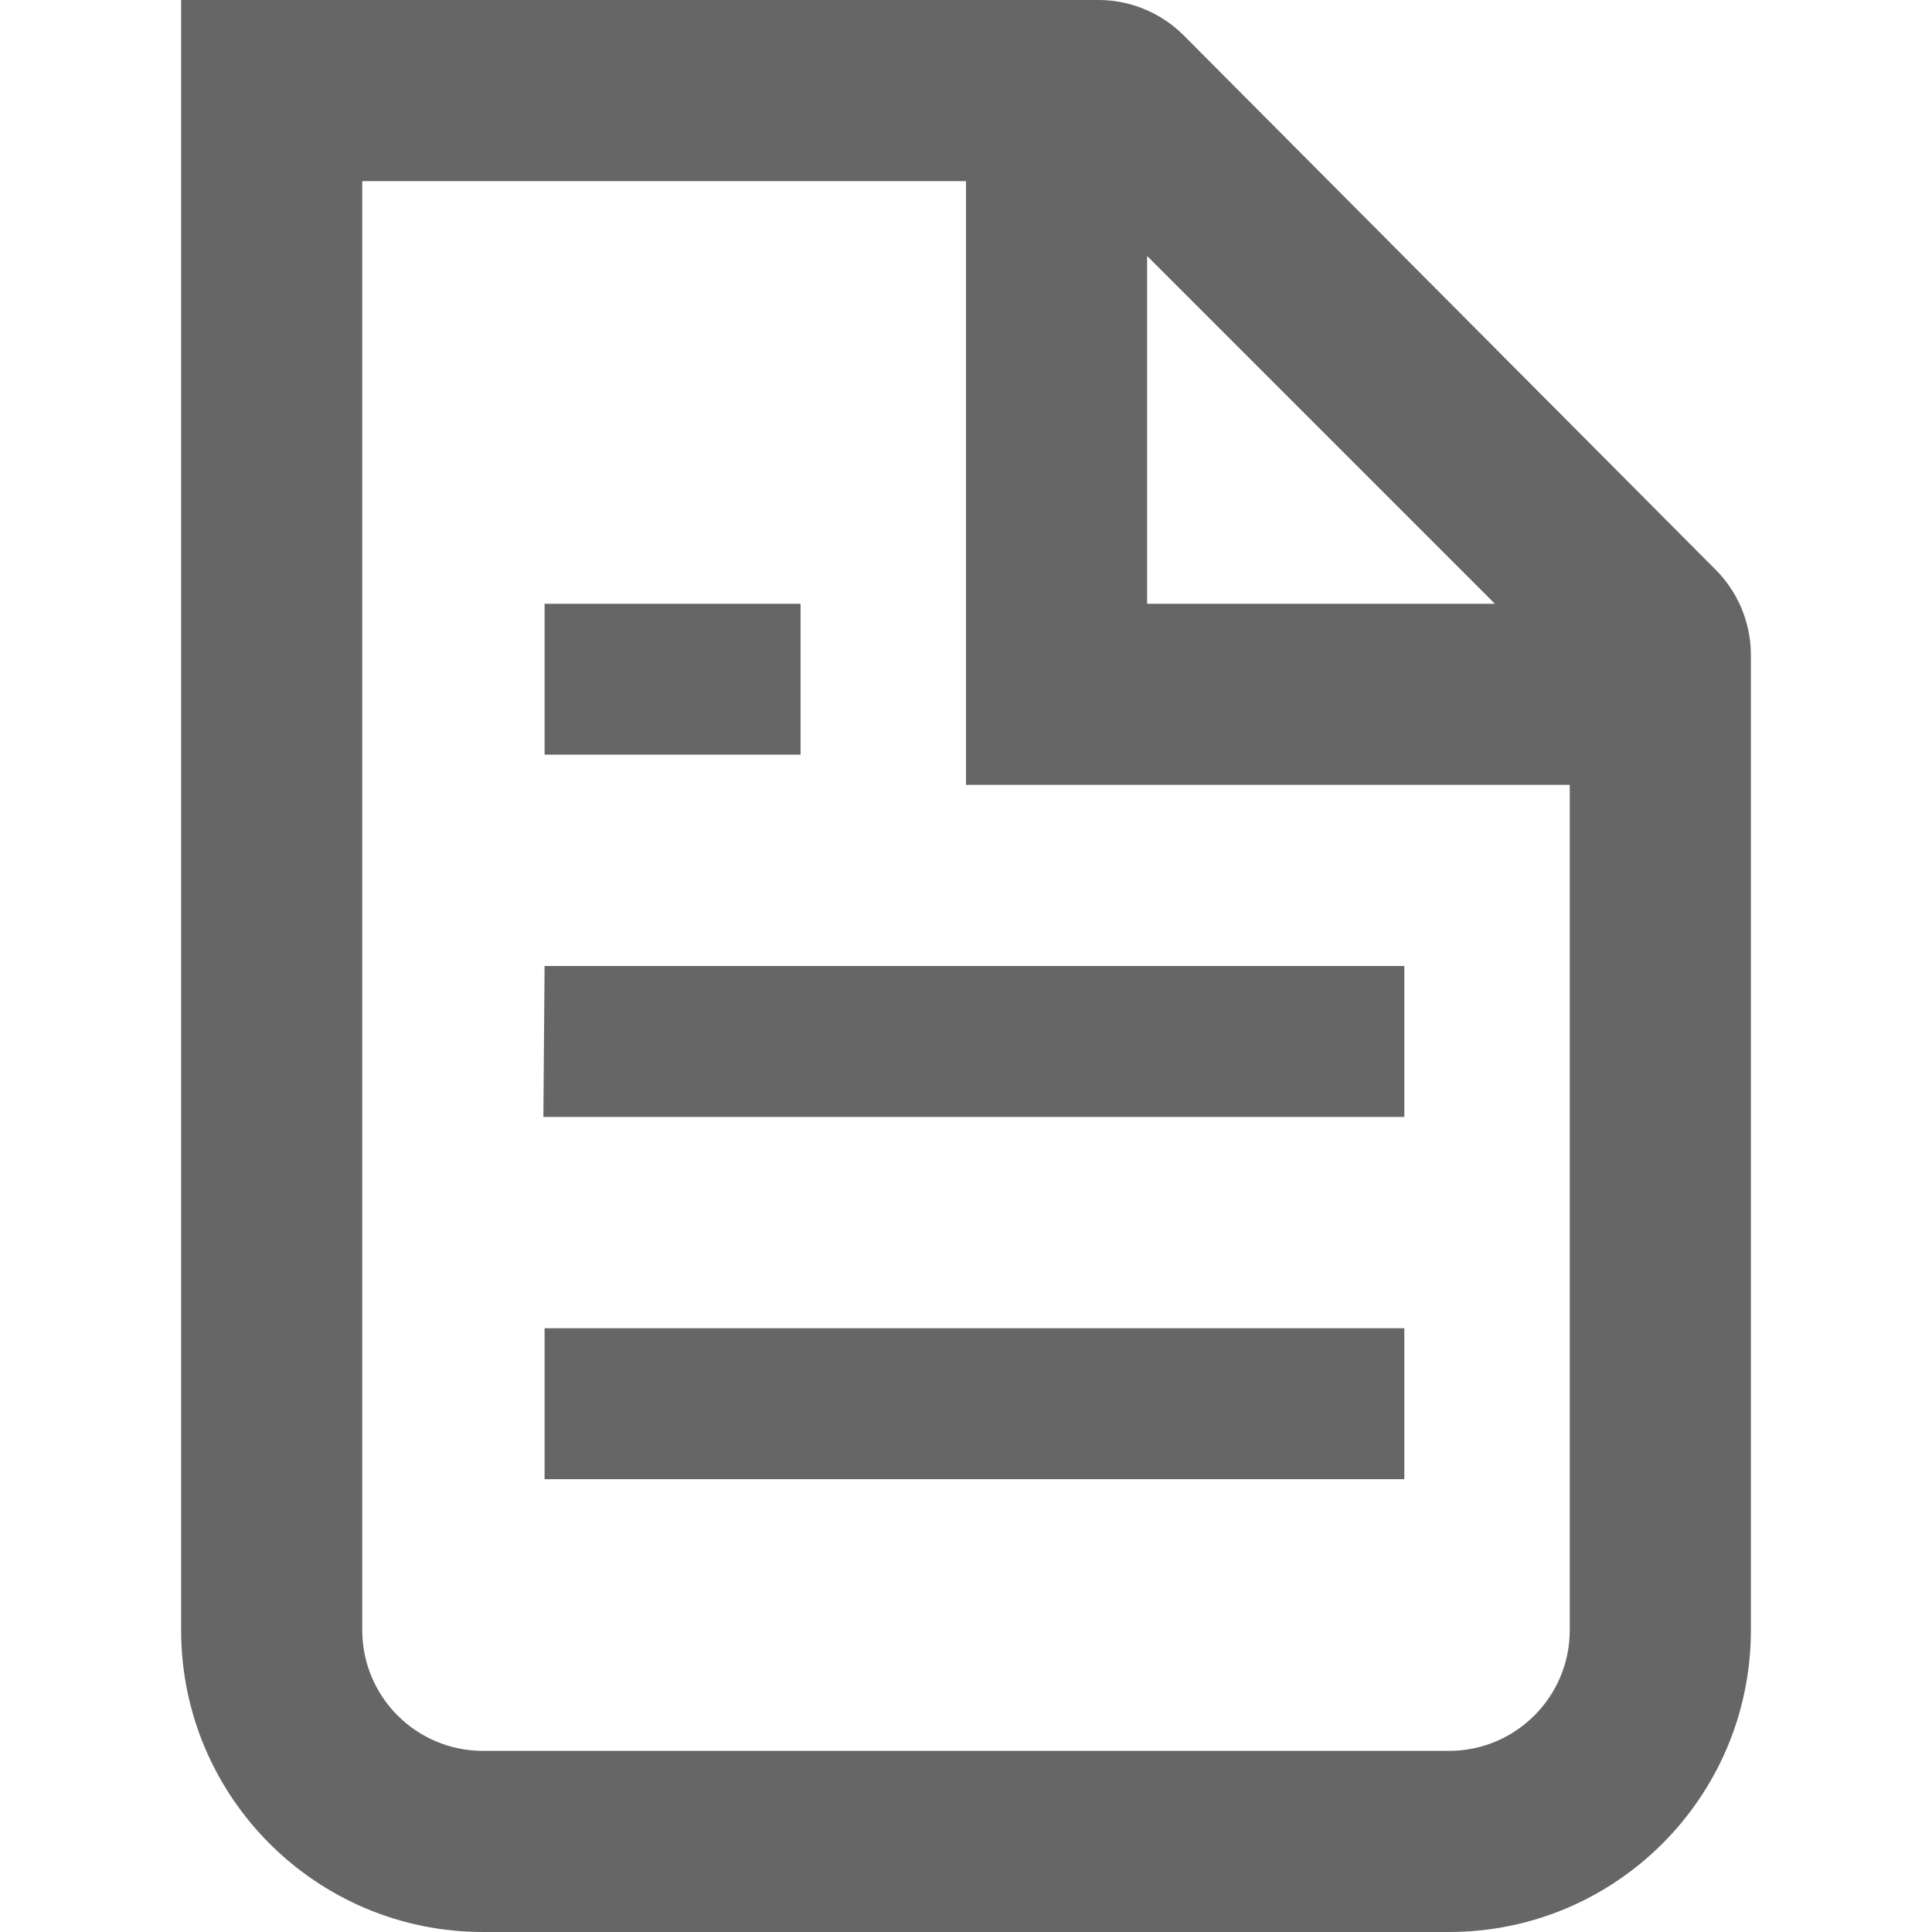
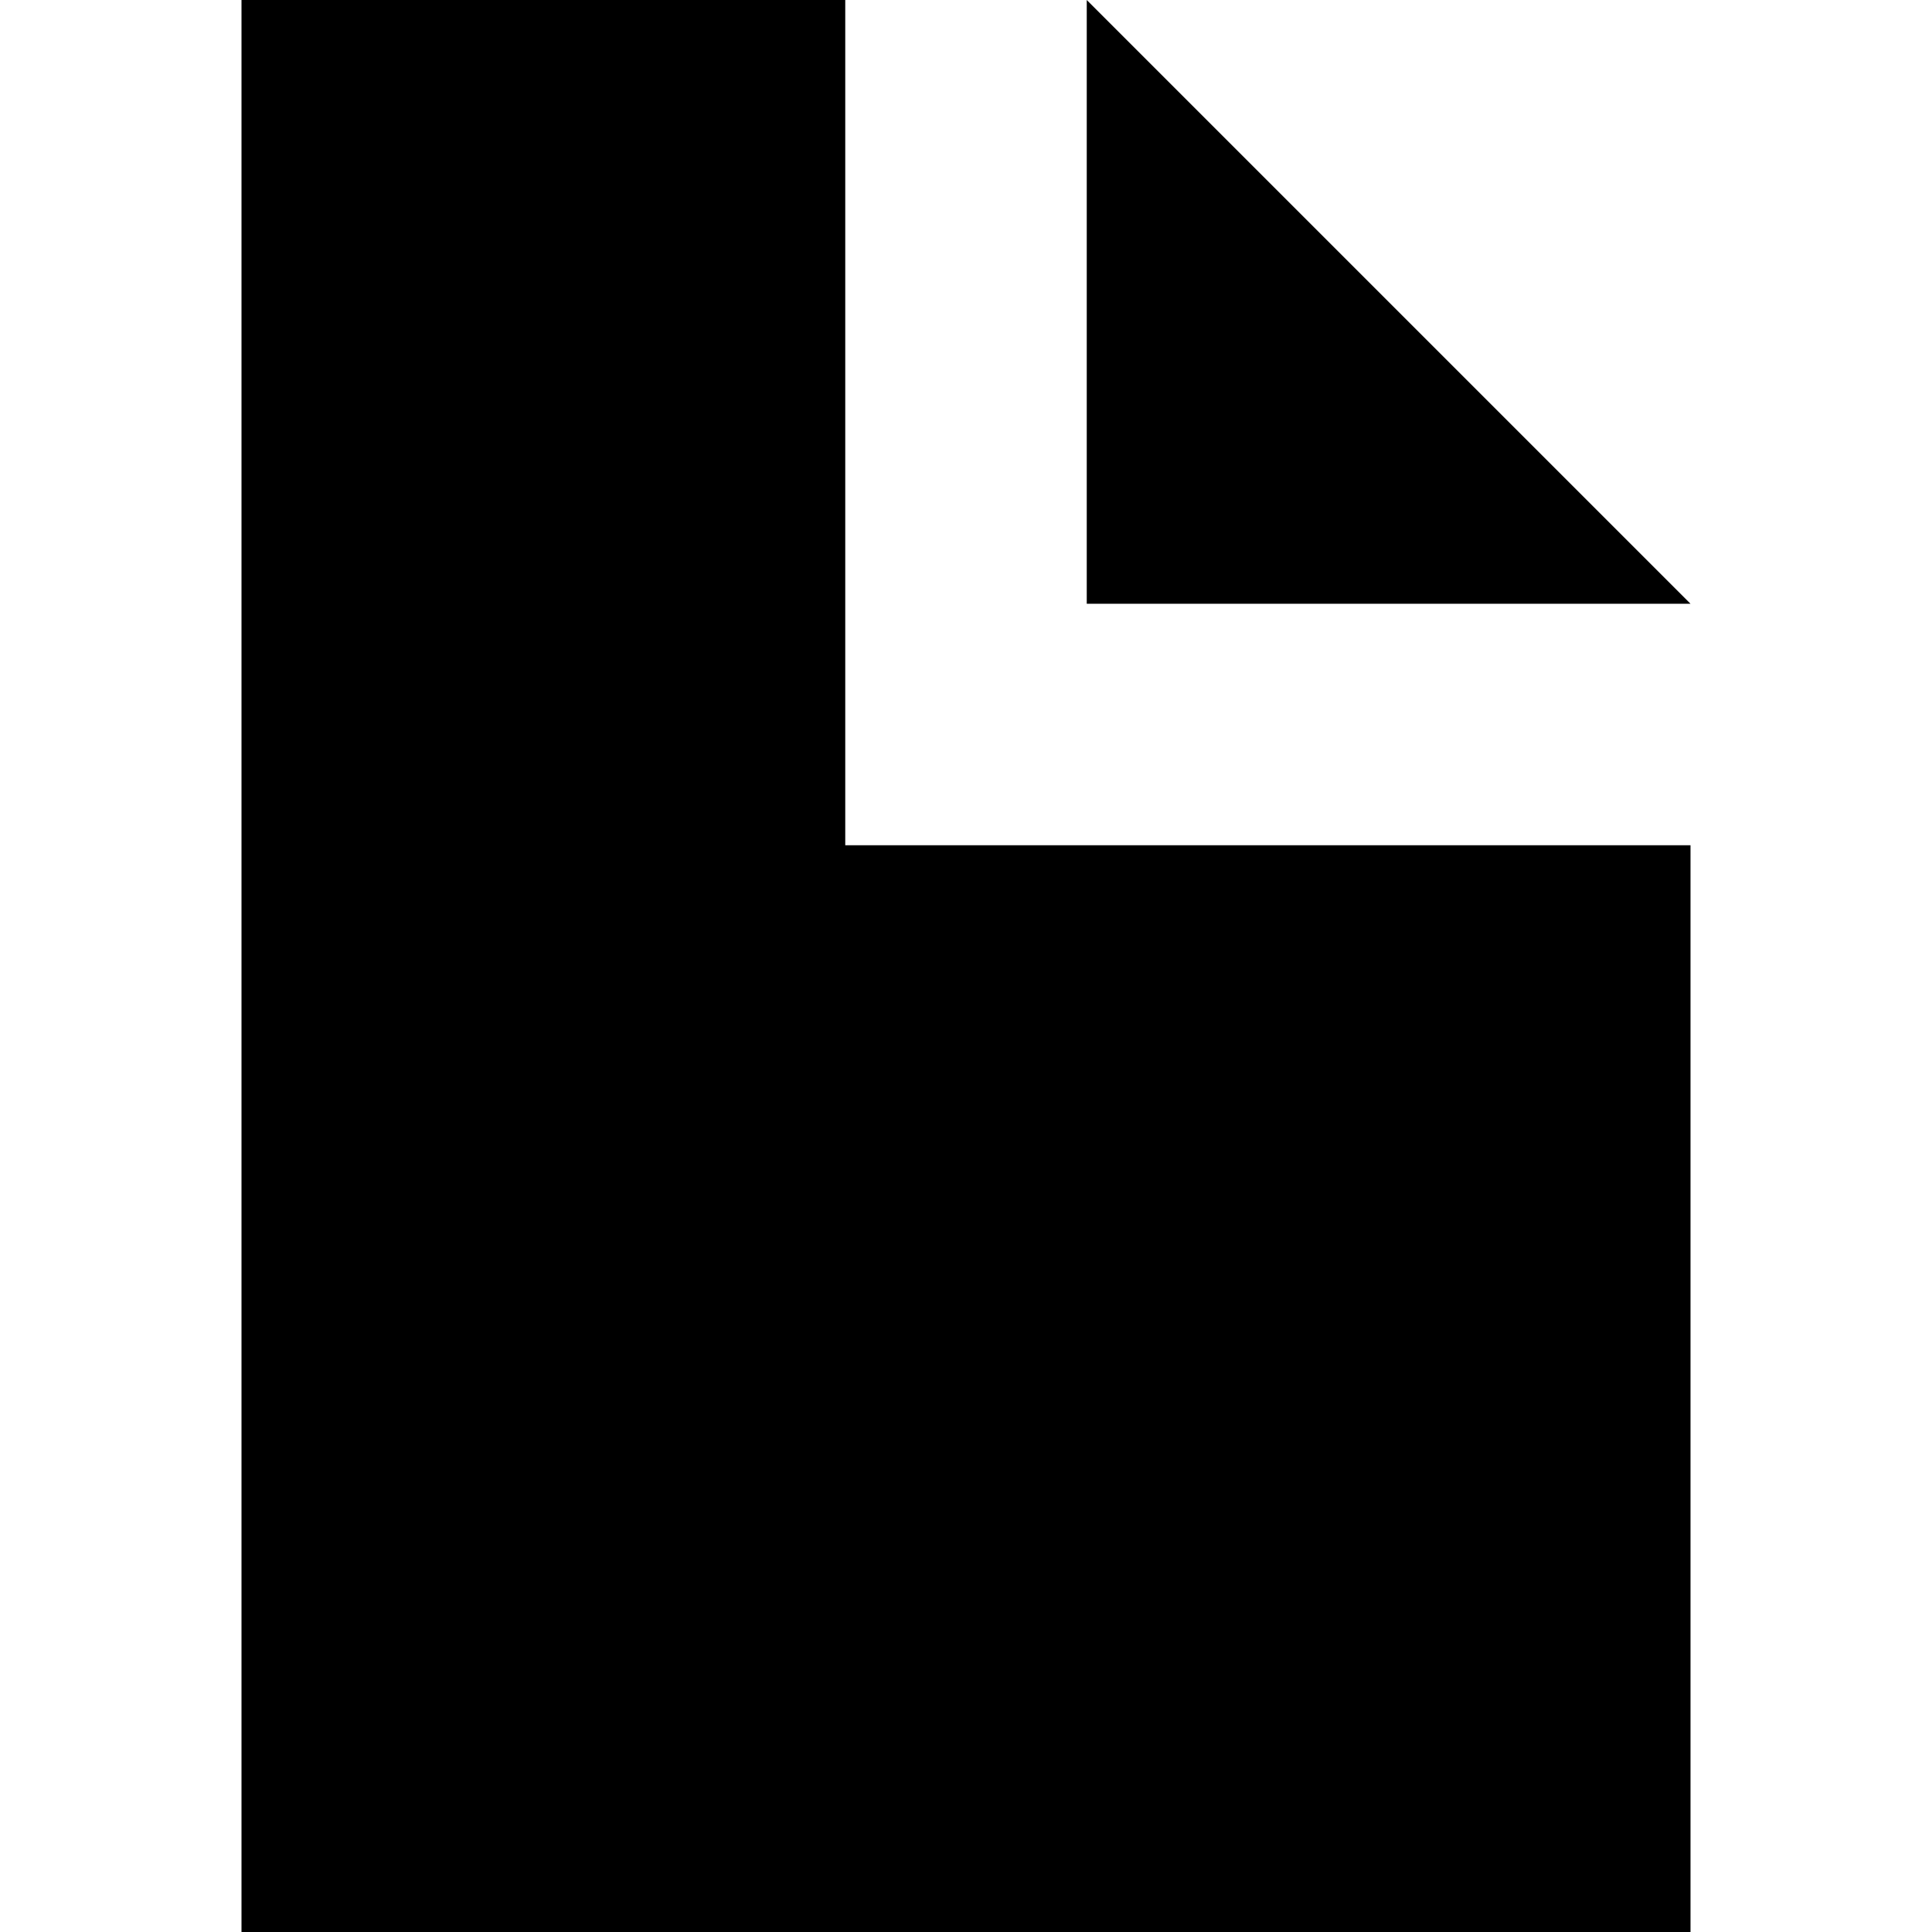
- <svg xmlns="http://www.w3.org/2000/svg" fill="none" viewBox="0 0 16 16">
-   <path d="M14.5 13.5V5.41a1 1 0 0 0-.3-.7L9.8.29A1 1 0 0 0 9.08 0H1.5v13.5A2.5 2.5 0 0 0 4 16h8a2.5 2.5 0 0 0 2.5-2.5m-1.5 0v-7H8v-5H3v12a1 1 0 0 0 1 1h8a1 1 0 0 0 1-1M9.5 5V2.12L12.38 5zM5.13 5h-.62v1.25h2.12V5zm-.62 3h7.12v1.25H4.5zm.62 3h-.62v1.25h7.12V11z" clip-rule="evenodd" fill="#666" fill-rule="evenodd" />
+ <svg xmlns="http://www.w3.org/2000/svg" width="800px" height="800px" viewBox="0 0 16 16" fill="none">
+   <path d="M7 0H2V16H14V7H7V0Z" fill="#000000" />
+   <path d="M9 0V5H14L9 0Z" fill="#000000" />
</svg>
